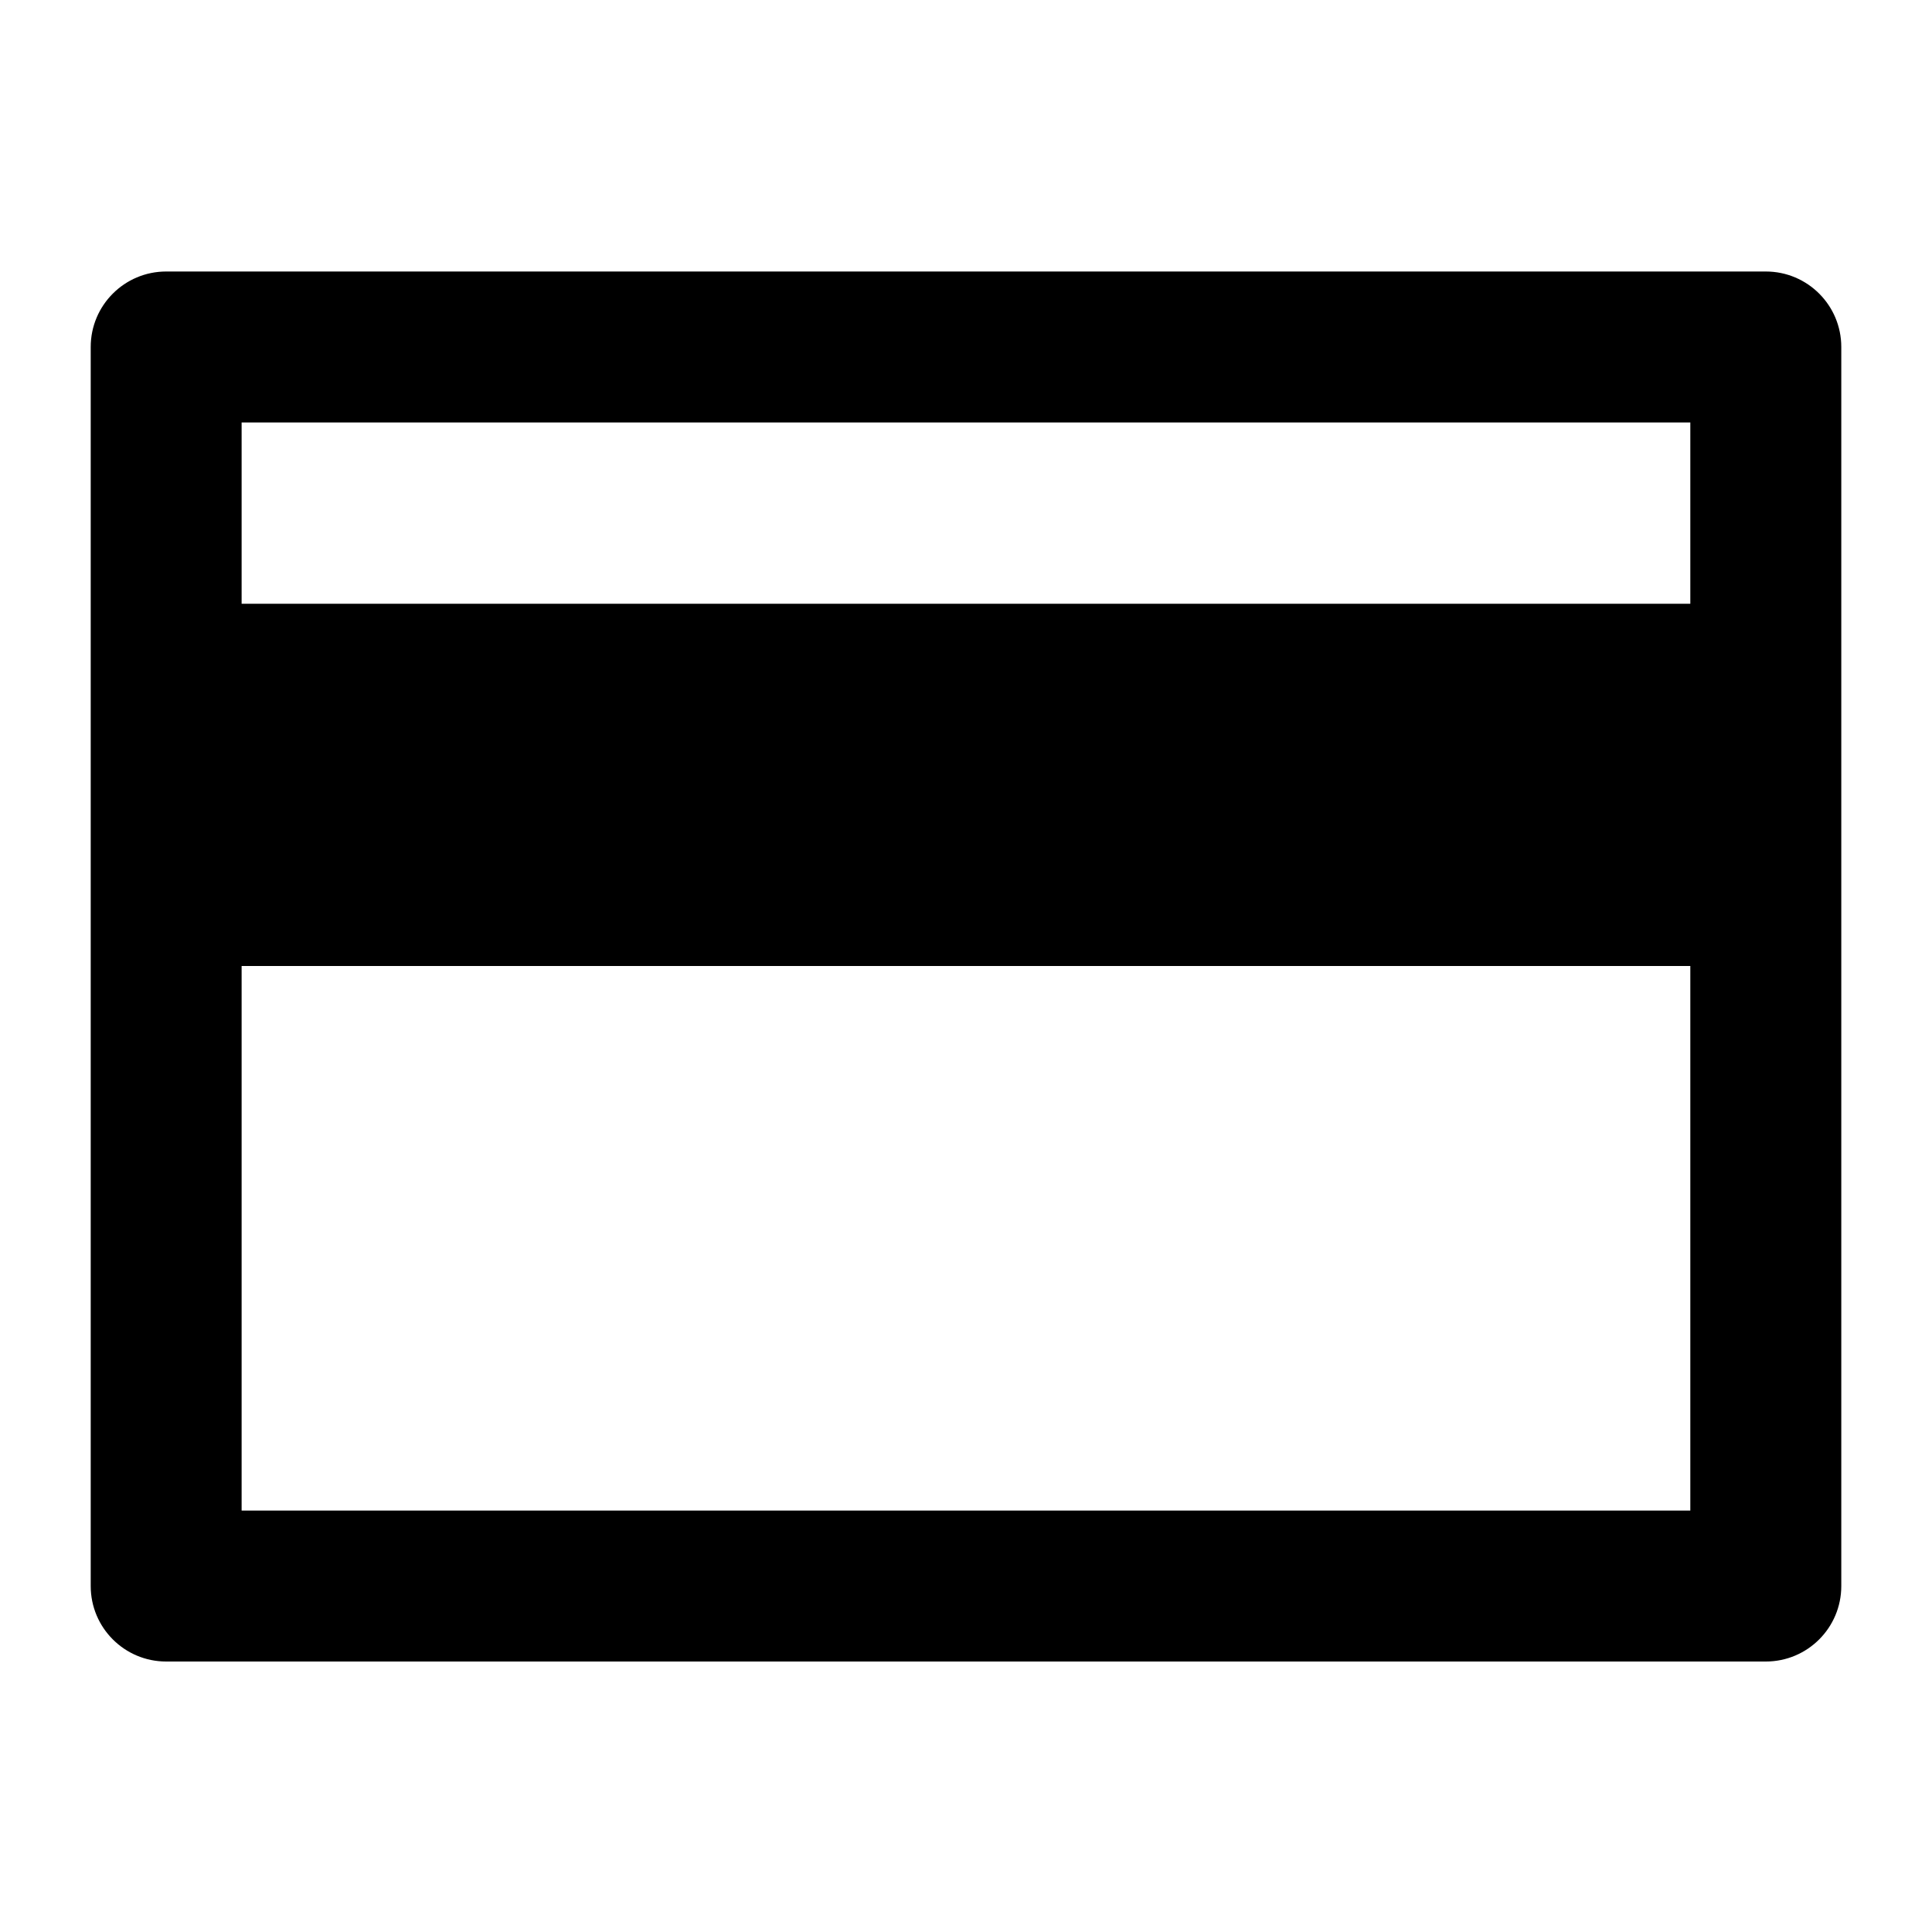
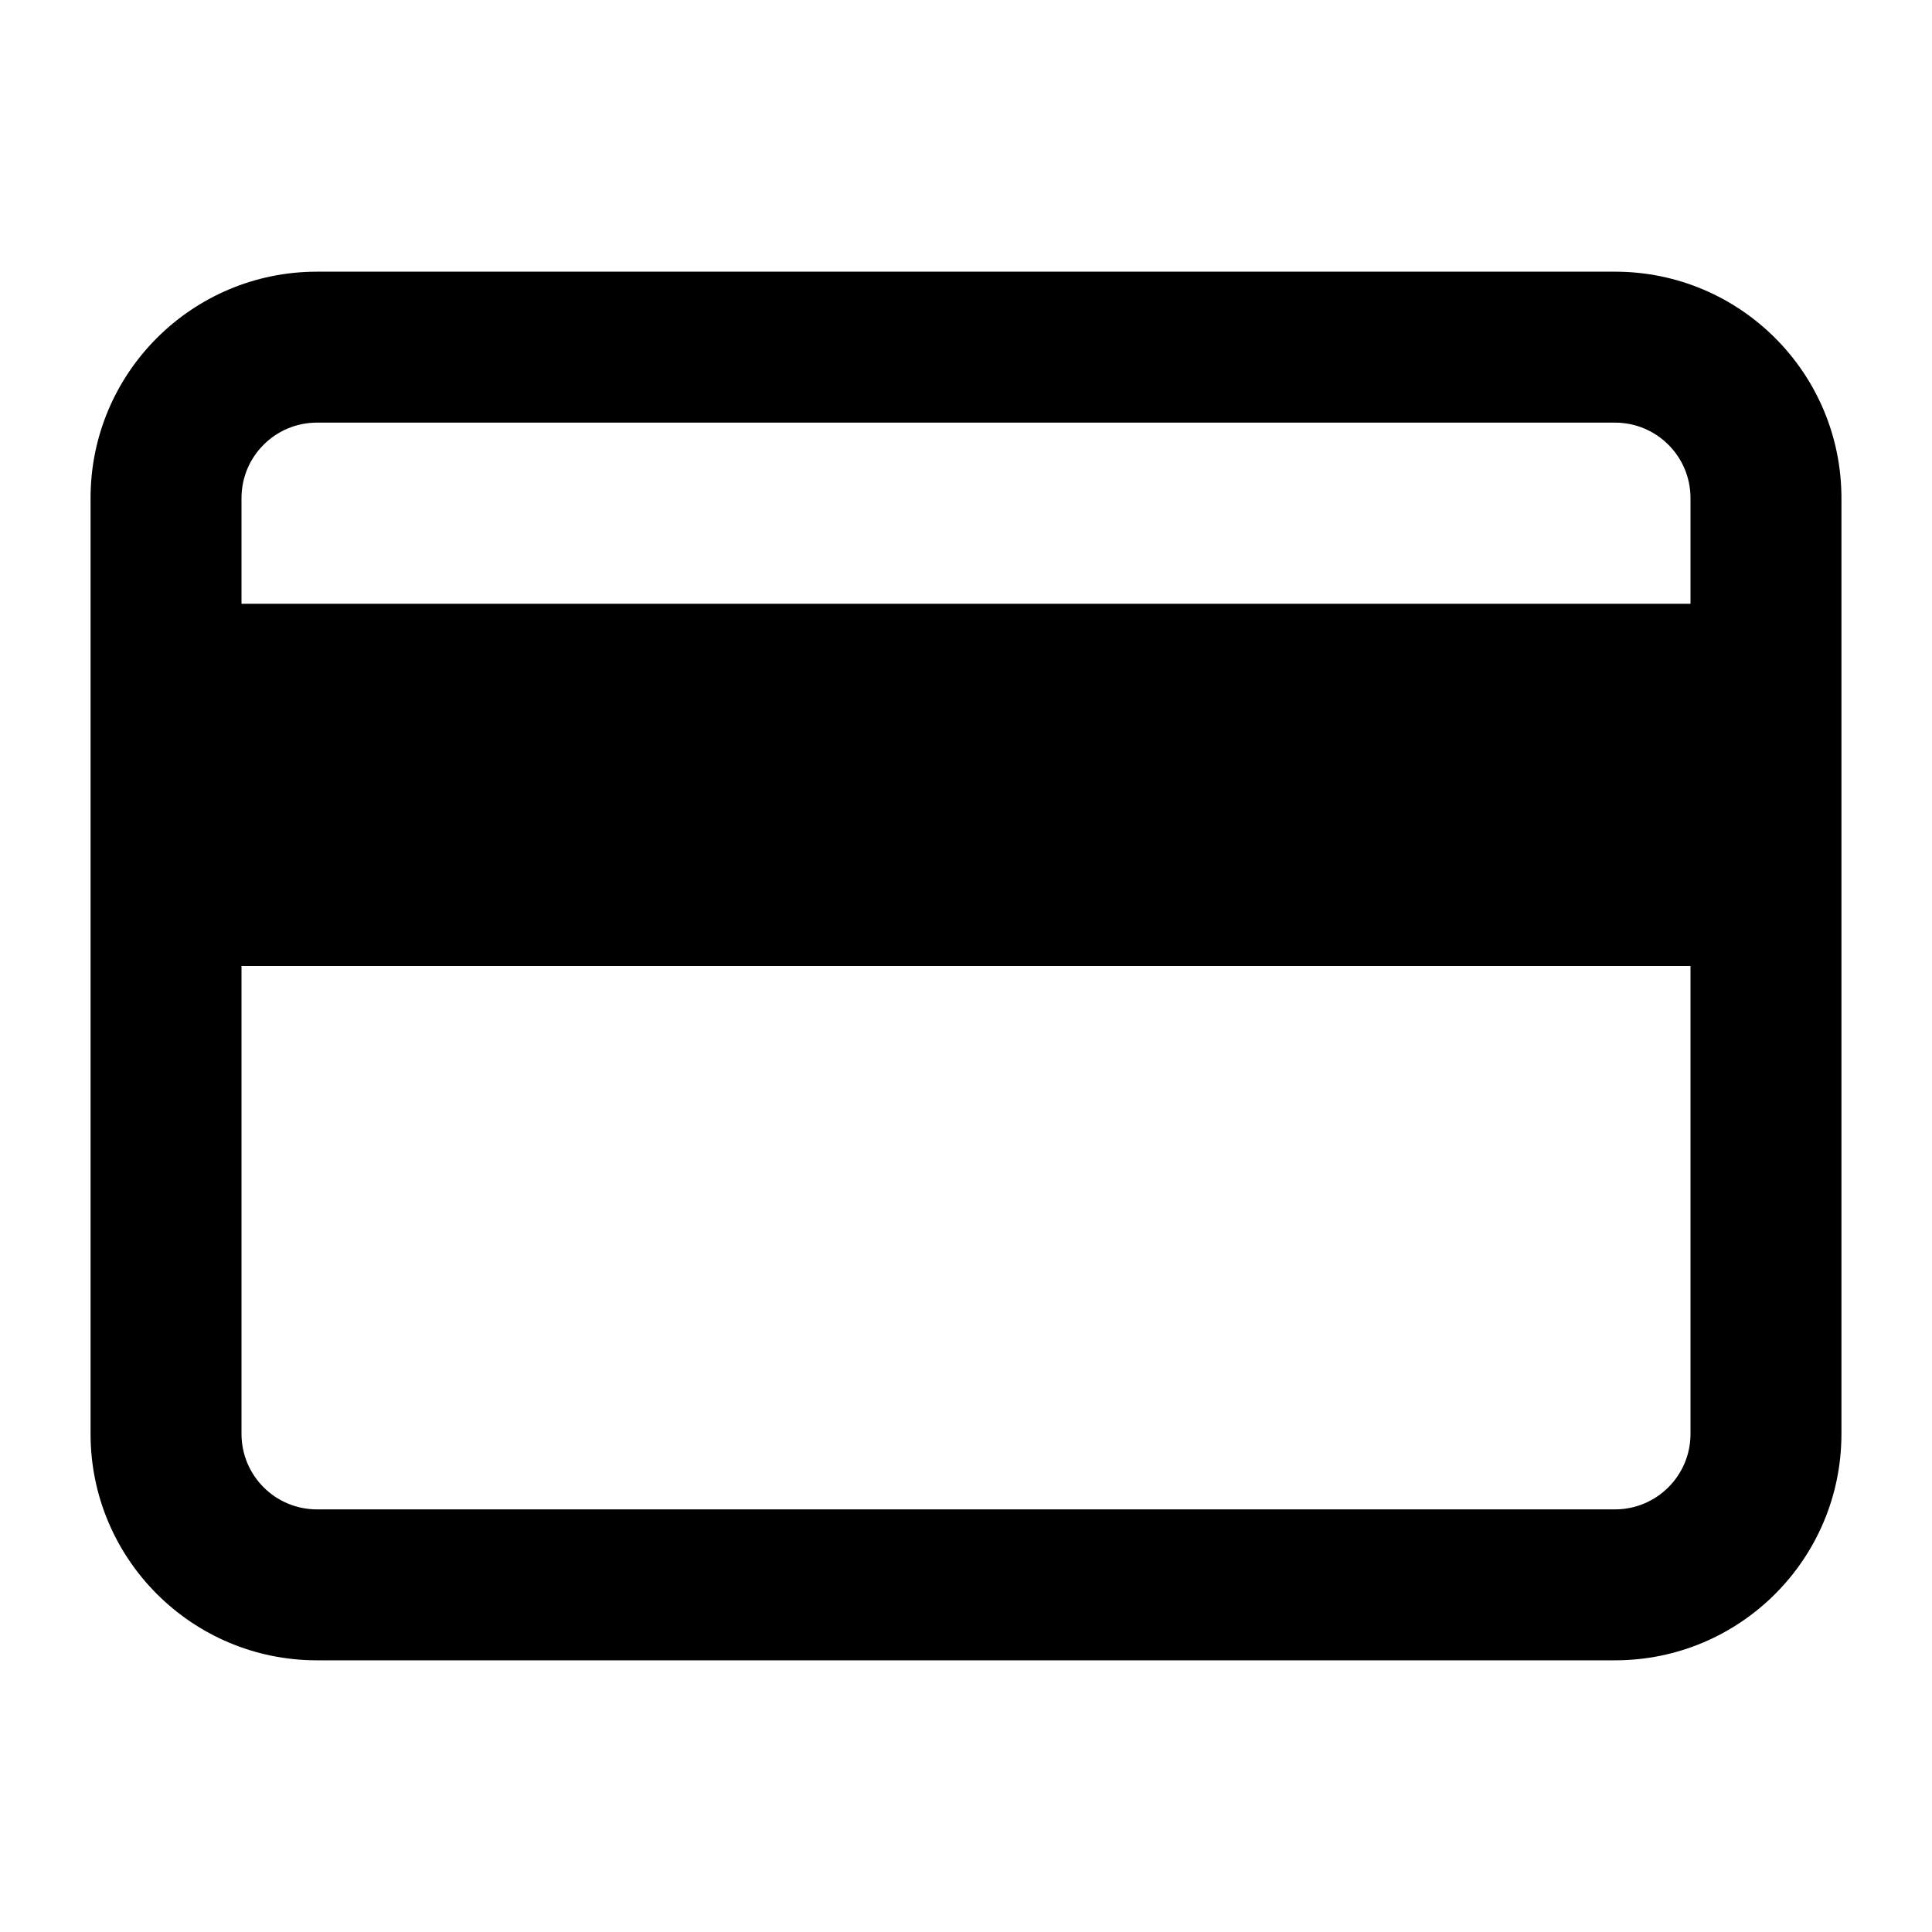
<svg xmlns="http://www.w3.org/2000/svg" viewBox="0 0 64 64">
-   <path d="M58.495 8.994H5.505a2.5 2.5 0 0 0-2.5 2.5V52.54a2.5 2.5 0 0 0 2.5 2.5h52.99a2.5 2.5 0 0 0 2.5-2.5V11.494a2.5 2.5 0 0 0-2.5-2.5ZM55.994 32v18.04H8.004V32h47.99Zm0-12H8.004v-6.006h47.99V20Z" />
+   <path fill-rule="evenodd" clip-rule="evenodd" d="M8 16.5a2.5 2.5 0 0 1 2.5-2.5h43a2.5 2.5 0 0 1 2.5 2.5V20H8v-3.5ZM8 32v15.5a2.5 2.5 0 0 0 2.5 2.5h43a2.5 2.5 0 0 0 2.5-2.5V32H8Zm2.5-23A7.5 7.5 0 0 0 3 16.5v31a7.5 7.5 0 0 0 7.5 7.5h43a7.5 7.5 0 0 0 7.5-7.5v-31A7.5 7.5 0 0 0 53.5 9h-43Z" />
</svg>
